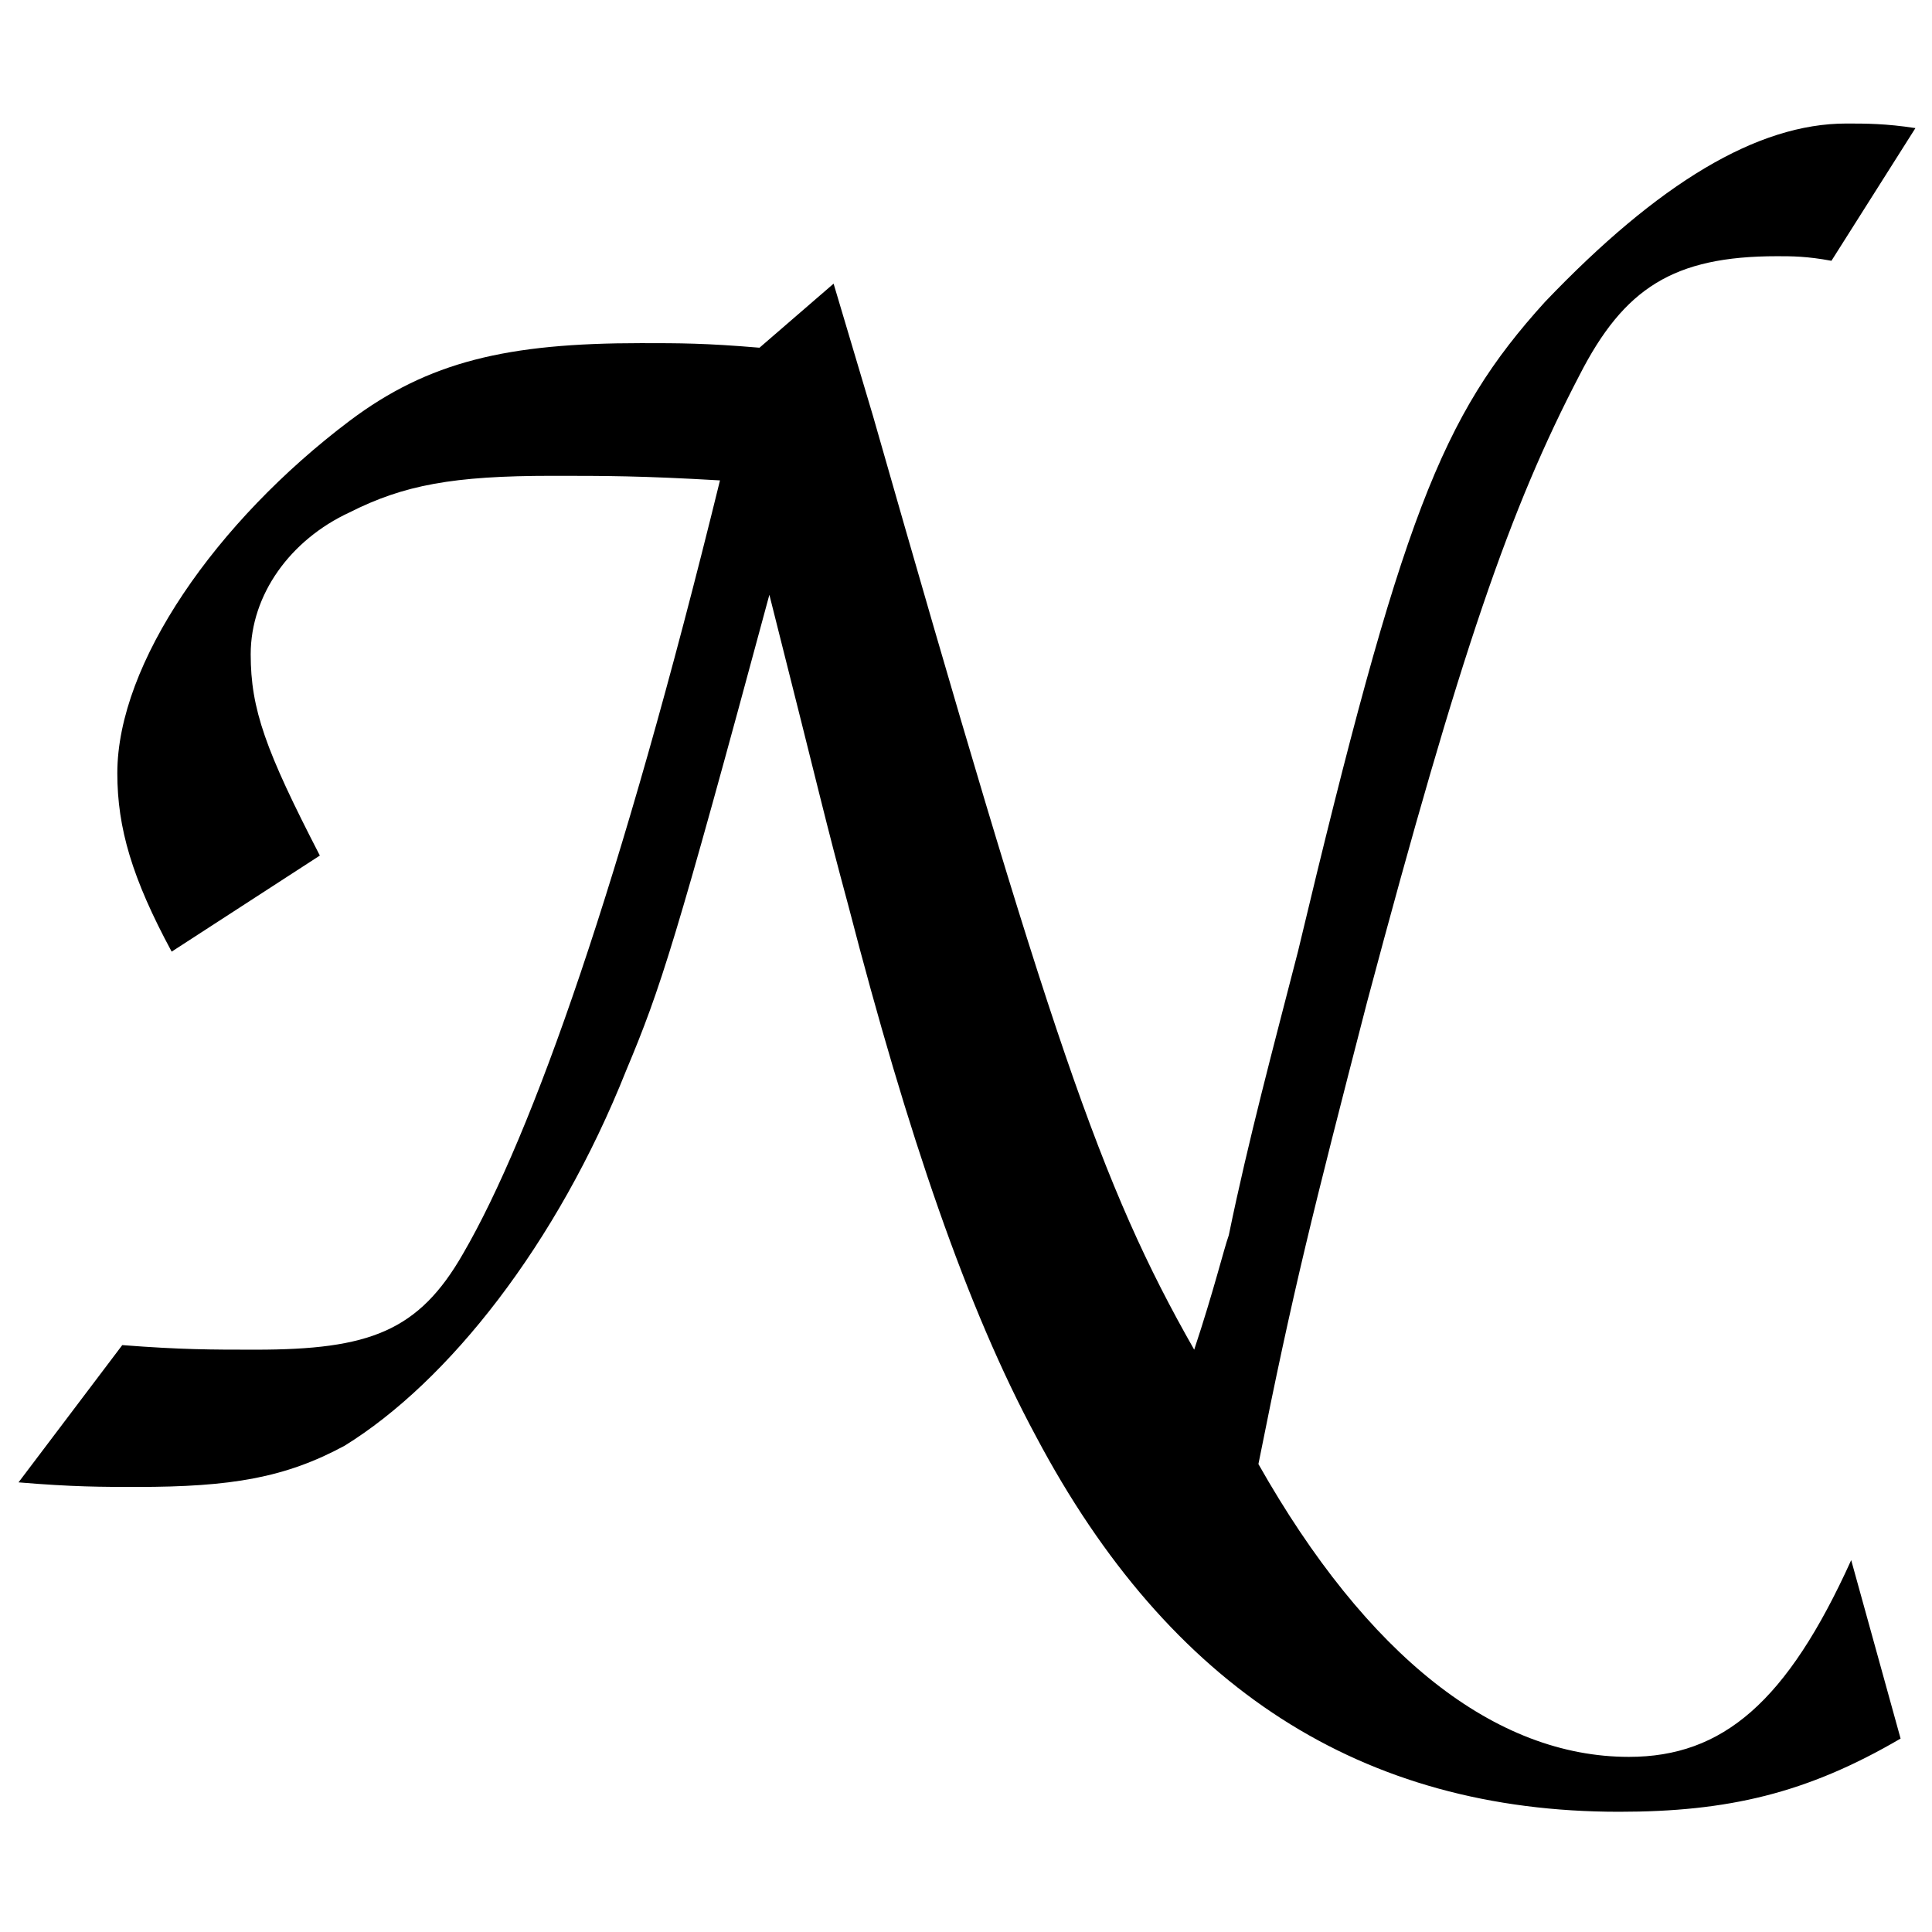
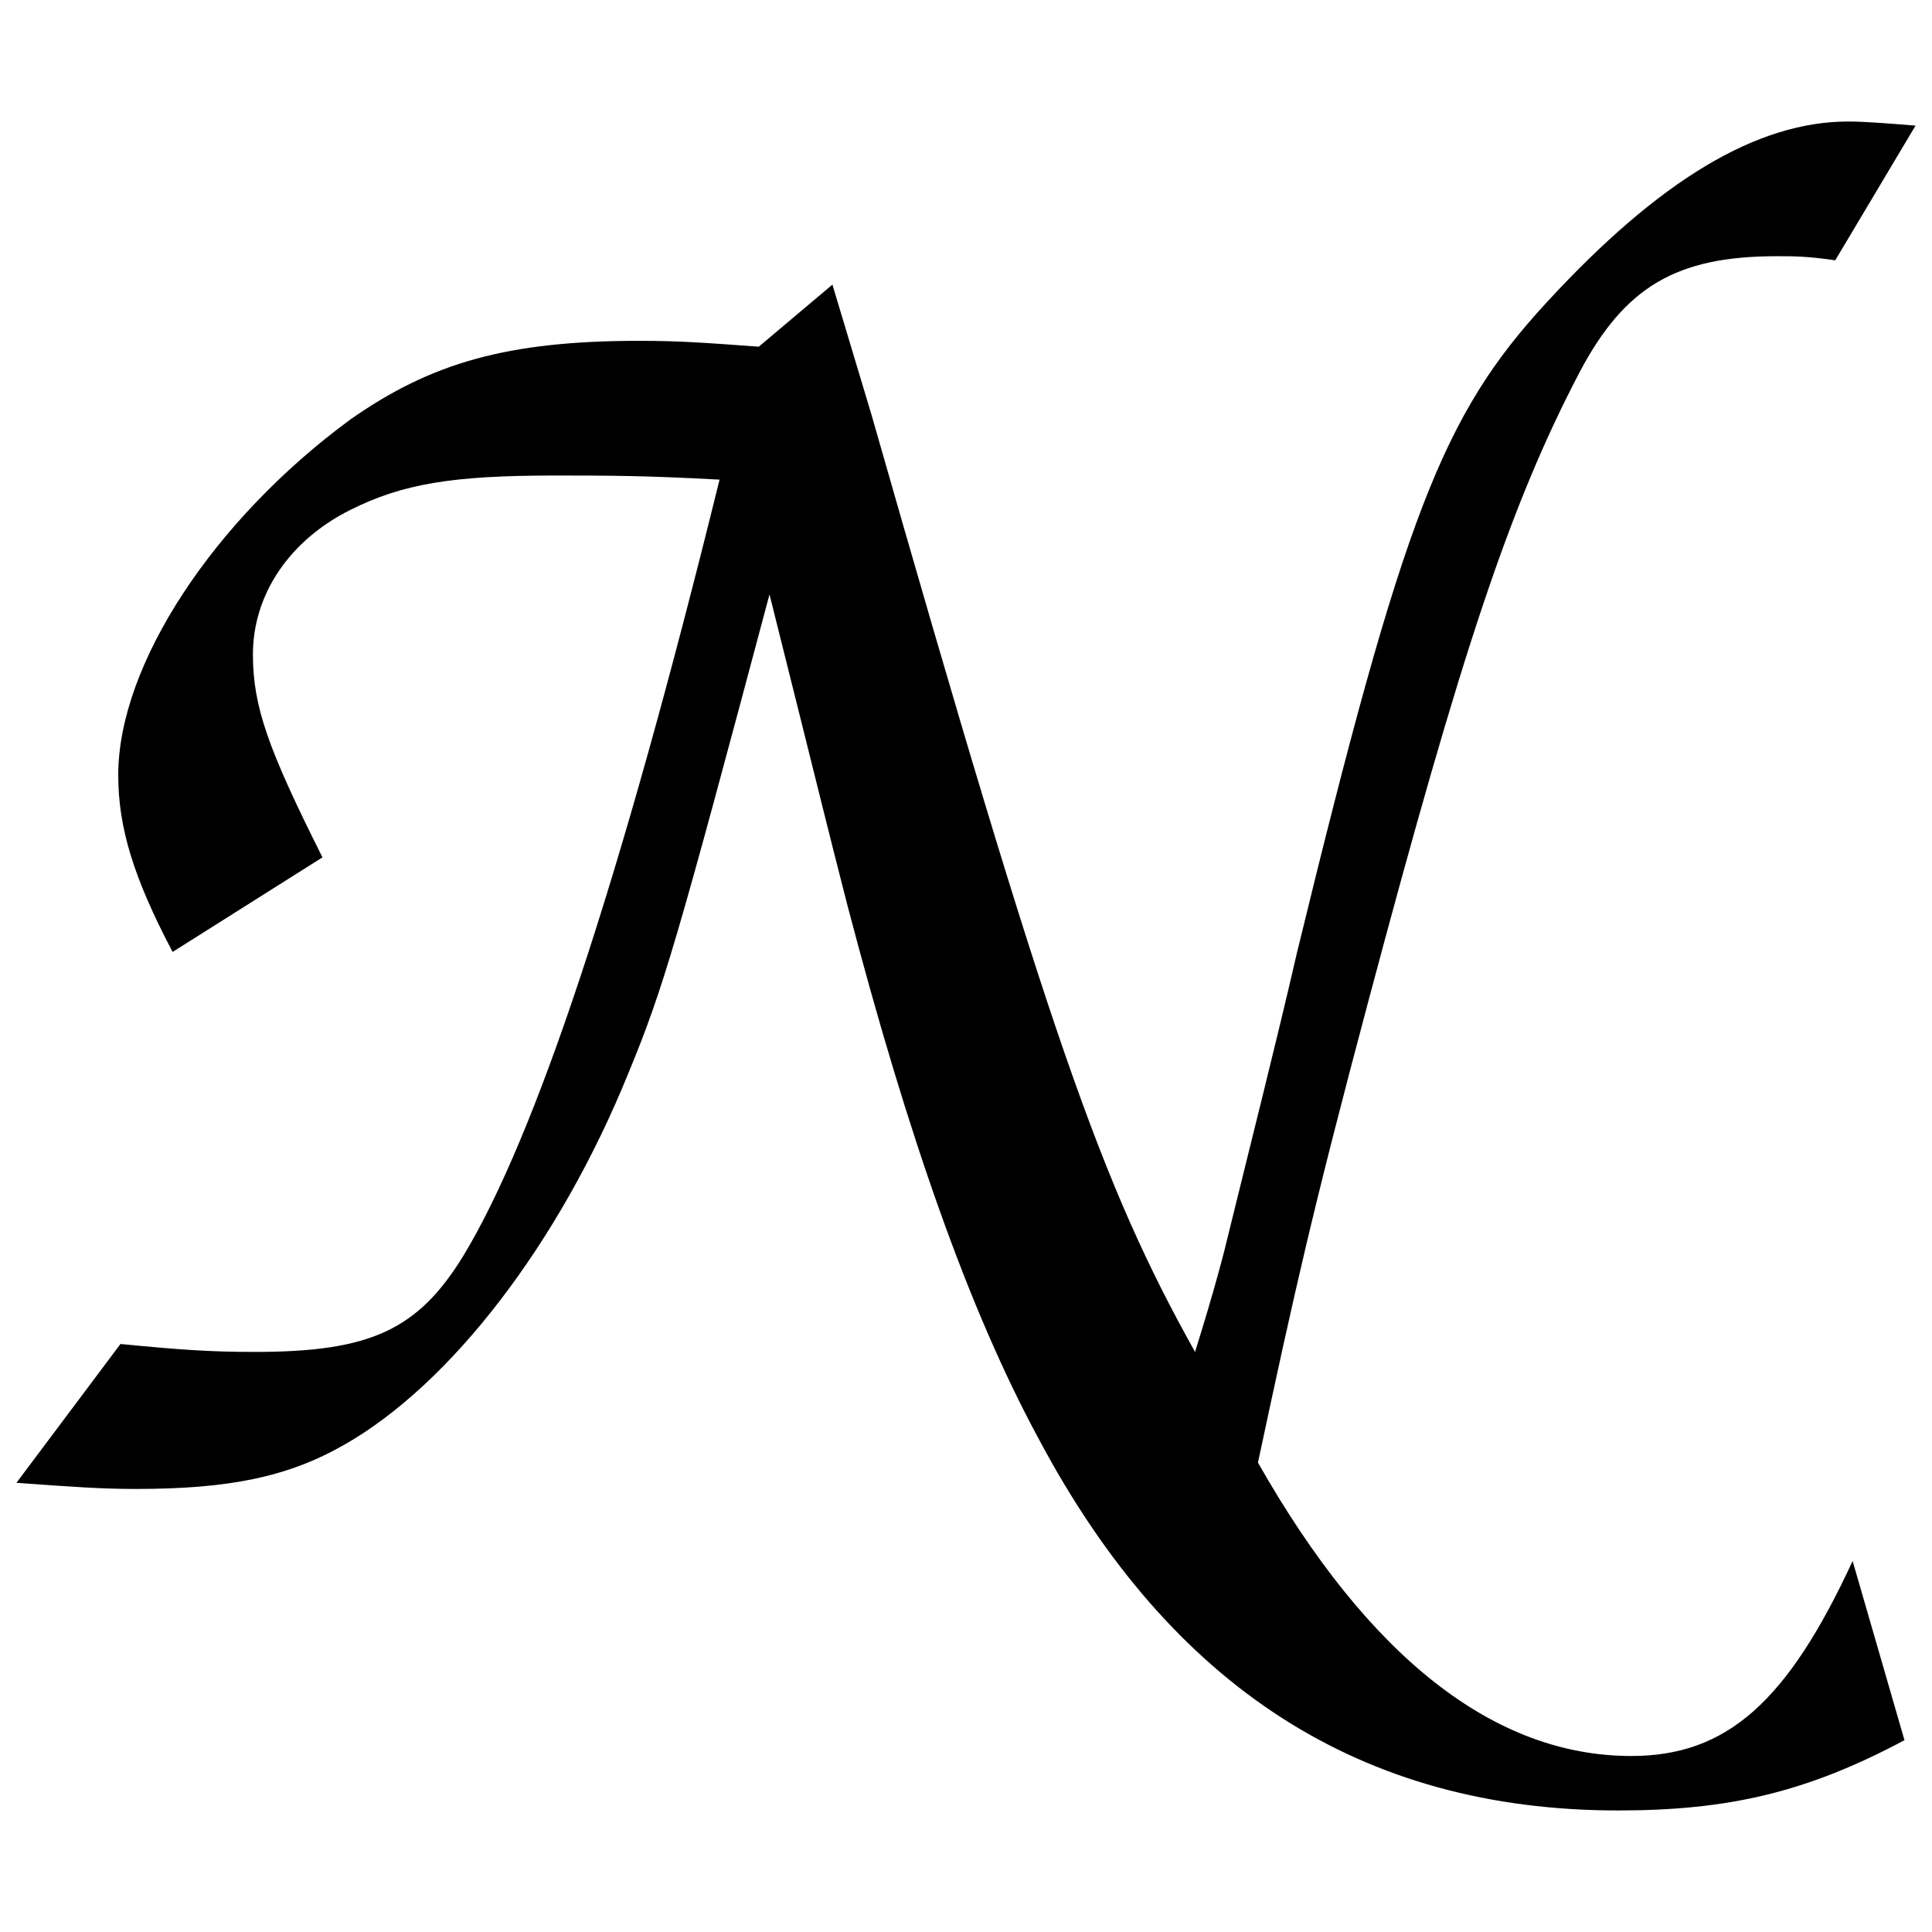
- <svg xmlns="http://www.w3.org/2000/svg" width="24" height="24" version="1.1" viewBox="0 0 6.35 6.35">
-   <text transform="scale(1.0391 .9624)" x="-0.223" y="5.064" fill="#000000" font-family="Z003" font-size="6.866px" stroke-width=".143" style="font-variant-caps:normal;font-variant-east-asian:normal;font-variant-ligatures:normal;font-variant-numeric:normal" xml:space="preserve">
-     <tspan x="-0.223" y="5.064" stroke-width=".143">N</tspan>
-   </text>
+ <svg xmlns="http://www.w3.org/2000/svg" width="24" height="24" version="1.1" viewBox="0 0 6.35 6.35" id="svg1">
+   <defs id="defs1" />
+   <path d="m 0.052,5.064 c 0.179,0.014 0.268,0.021 0.378,0.021 0.295,0 0.481,-0.041 0.659,-0.151 0.336,-0.206 0.68,-0.687 0.899,-1.27 0.11,-0.288 0.151,-0.439 0.446,-1.634 0.172,0.742 0.172,0.748 0.247,1.064 0.192,0.79 0.384,1.38 0.604,1.819 0.419,0.851 1.023,1.27 1.833,1.27 0.35,0 0.597,-0.062 0.906,-0.24 L 5.86,5.331 C 5.654,5.812 5.462,5.997 5.16,5.997 4.727,5.997 4.329,5.661 3.979,4.995 4.096,4.404 4.151,4.137 4.329,3.416 4.624,2.221 4.776,1.727 4.995,1.274 5.139,0.978 5.304,0.875 5.62,0.875 c 0.055,0 0.096,0 0.185,0.014 l 0.254,-0.46 c -0.082,-0.007 -0.158,-0.014 -0.213,-0.014 -0.288,0 -0.597,0.199 -0.954,0.618 C 4.563,1.418 4.439,1.761 4.103,3.251 4.034,3.574 3.958,3.896 3.883,4.226 3.876,4.26 3.842,4.404 3.78,4.617 3.485,4.047 3.32,3.546 2.757,1.418 L 2.633,0.972 2.4,1.184 C 2.235,1.171 2.153,1.164 2.022,1.164 c -0.419,0 -0.659,0.076 -0.913,0.268 -0.433,0.343 -0.735,0.838 -0.735,1.215 0,0.179 0.048,0.35 0.172,0.604 L 1.02,2.928 C 0.848,2.558 0.8,2.413 0.8,2.235 c 0,-0.206 0.117,-0.391 0.309,-0.494 0.165,-0.089 0.323,-0.117 0.645,-0.117 0.172,0 0.281,0 0.522,0.014 C 1.961,3.018 1.693,3.883 1.466,4.288 1.322,4.542 1.171,4.617 0.807,4.617 c -0.144,0 -0.233,-0.007 -0.426,-0.027 z" id="text1" style="font-size:6.866px;font-family:Z003;stroke-width:0.143" transform="scale(1.0391 .9624)" aria-label="N" />
</svg>
